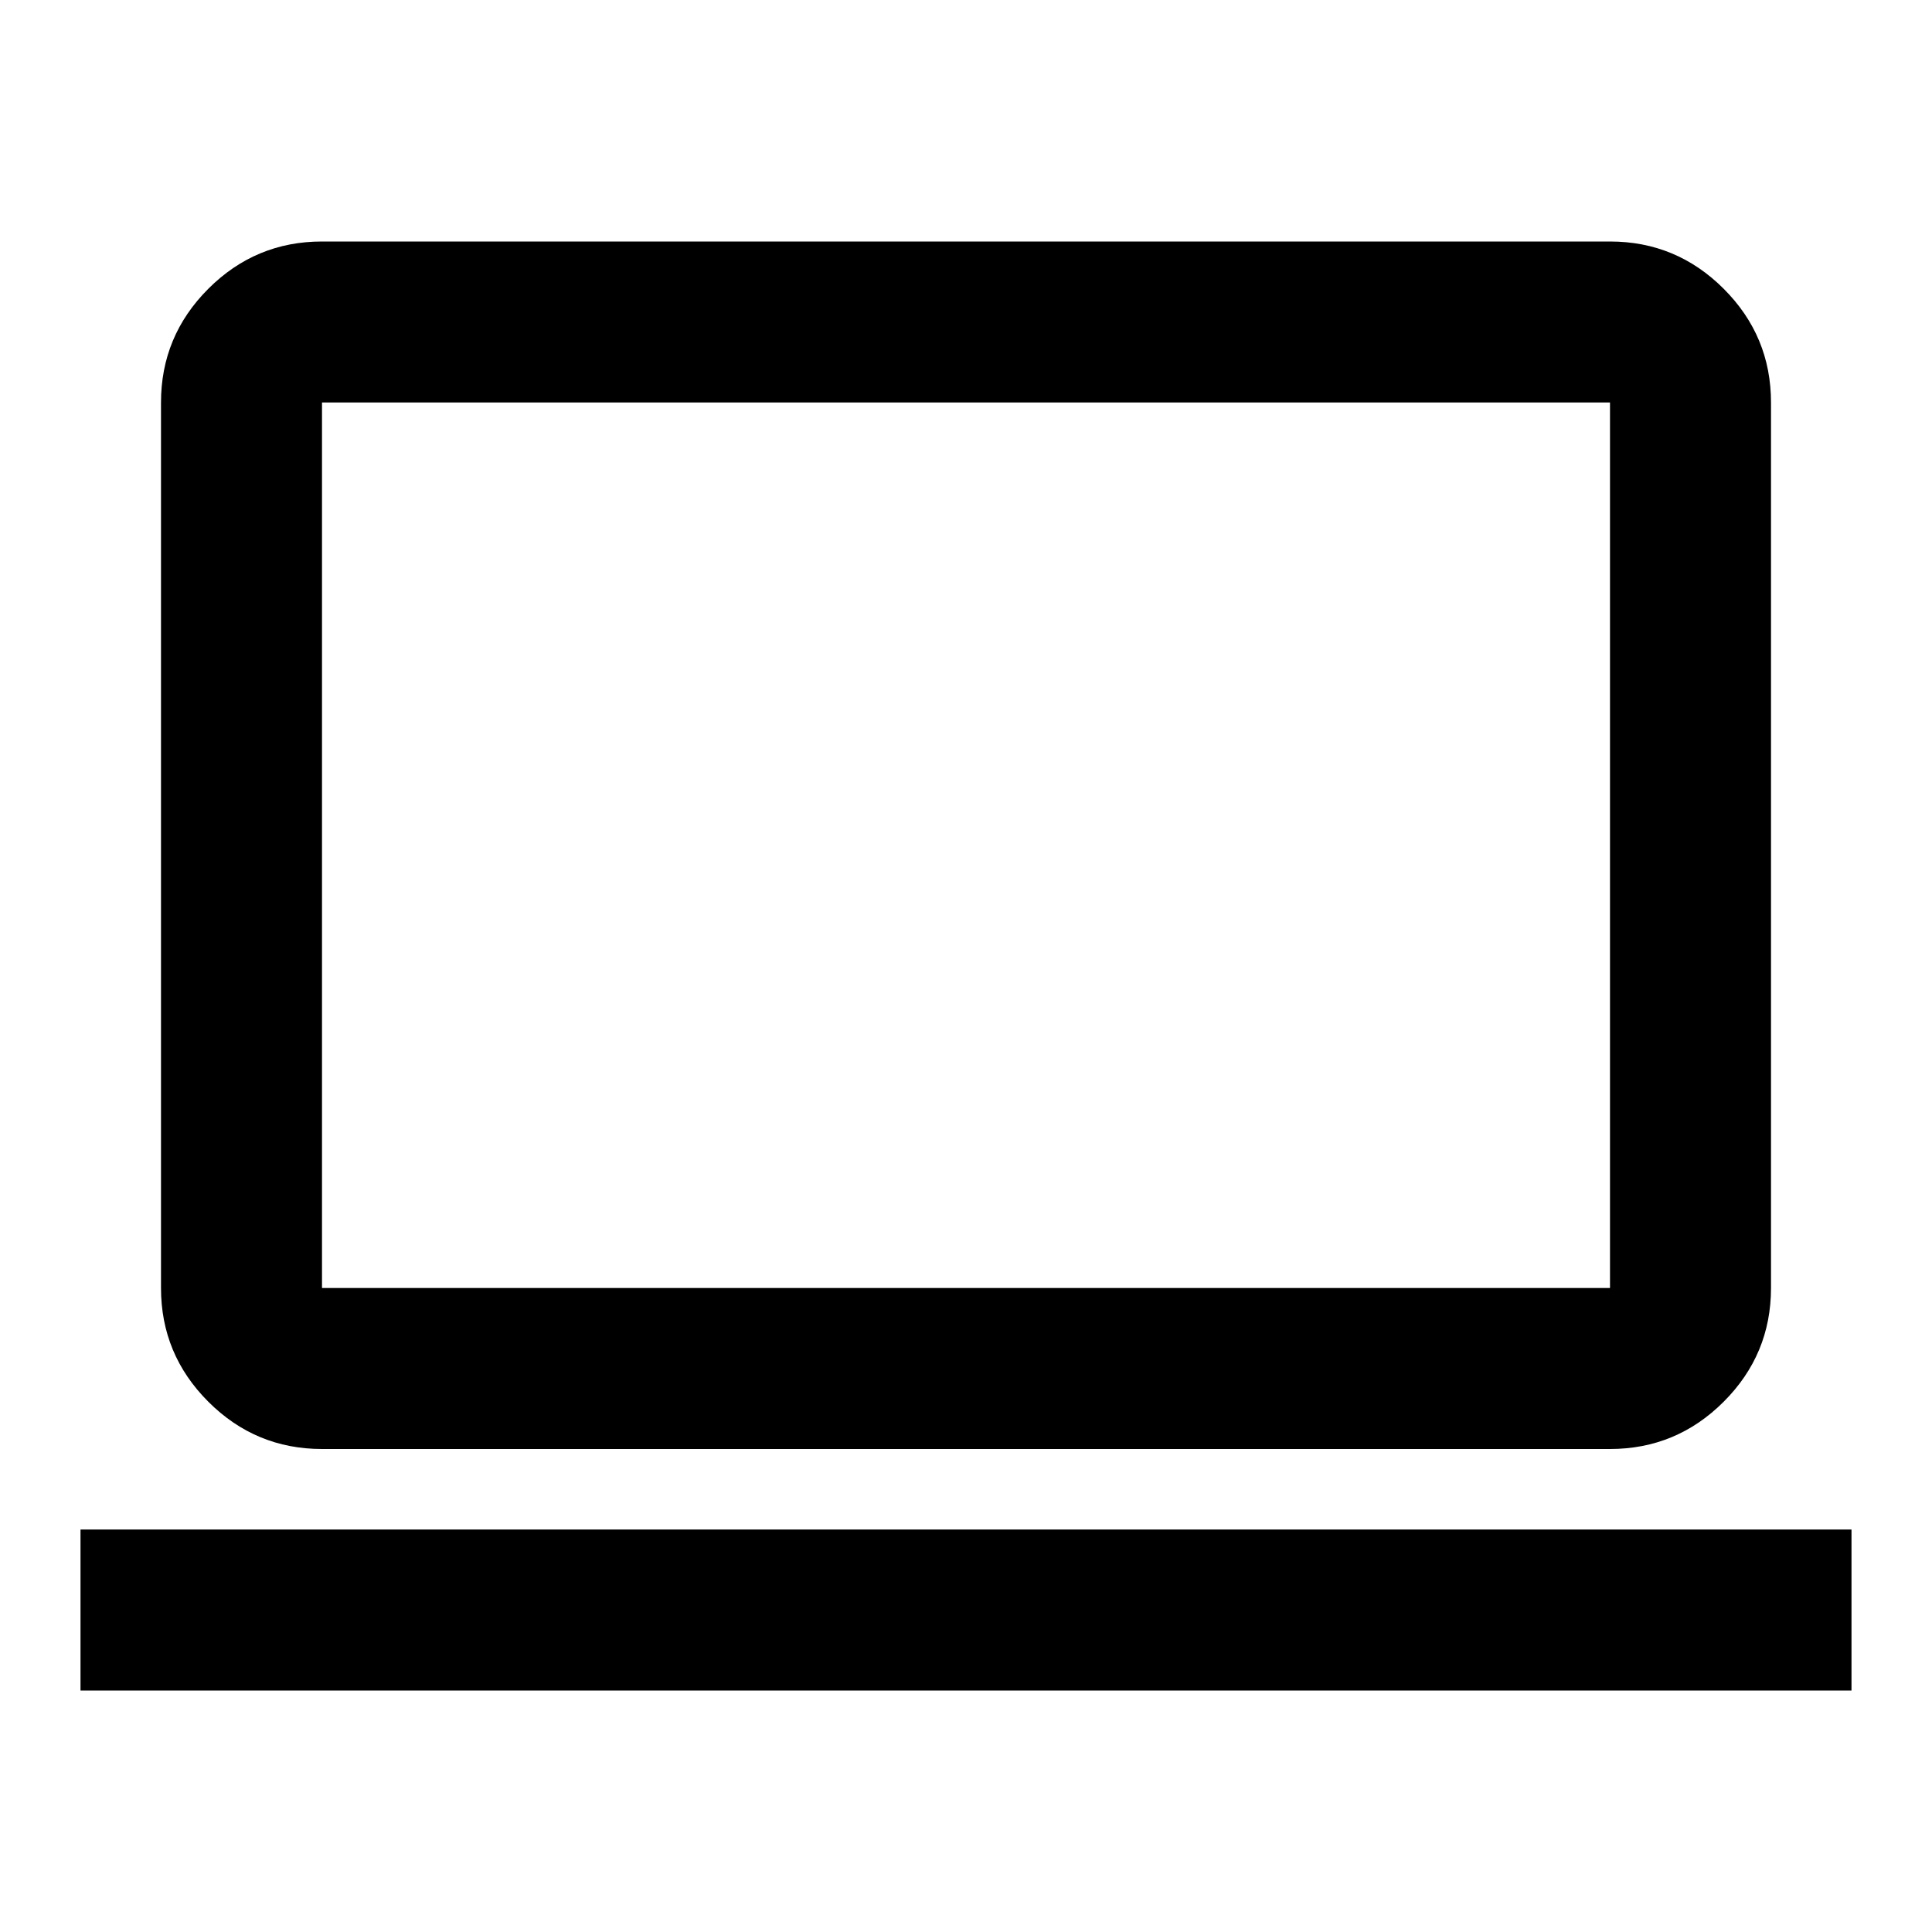
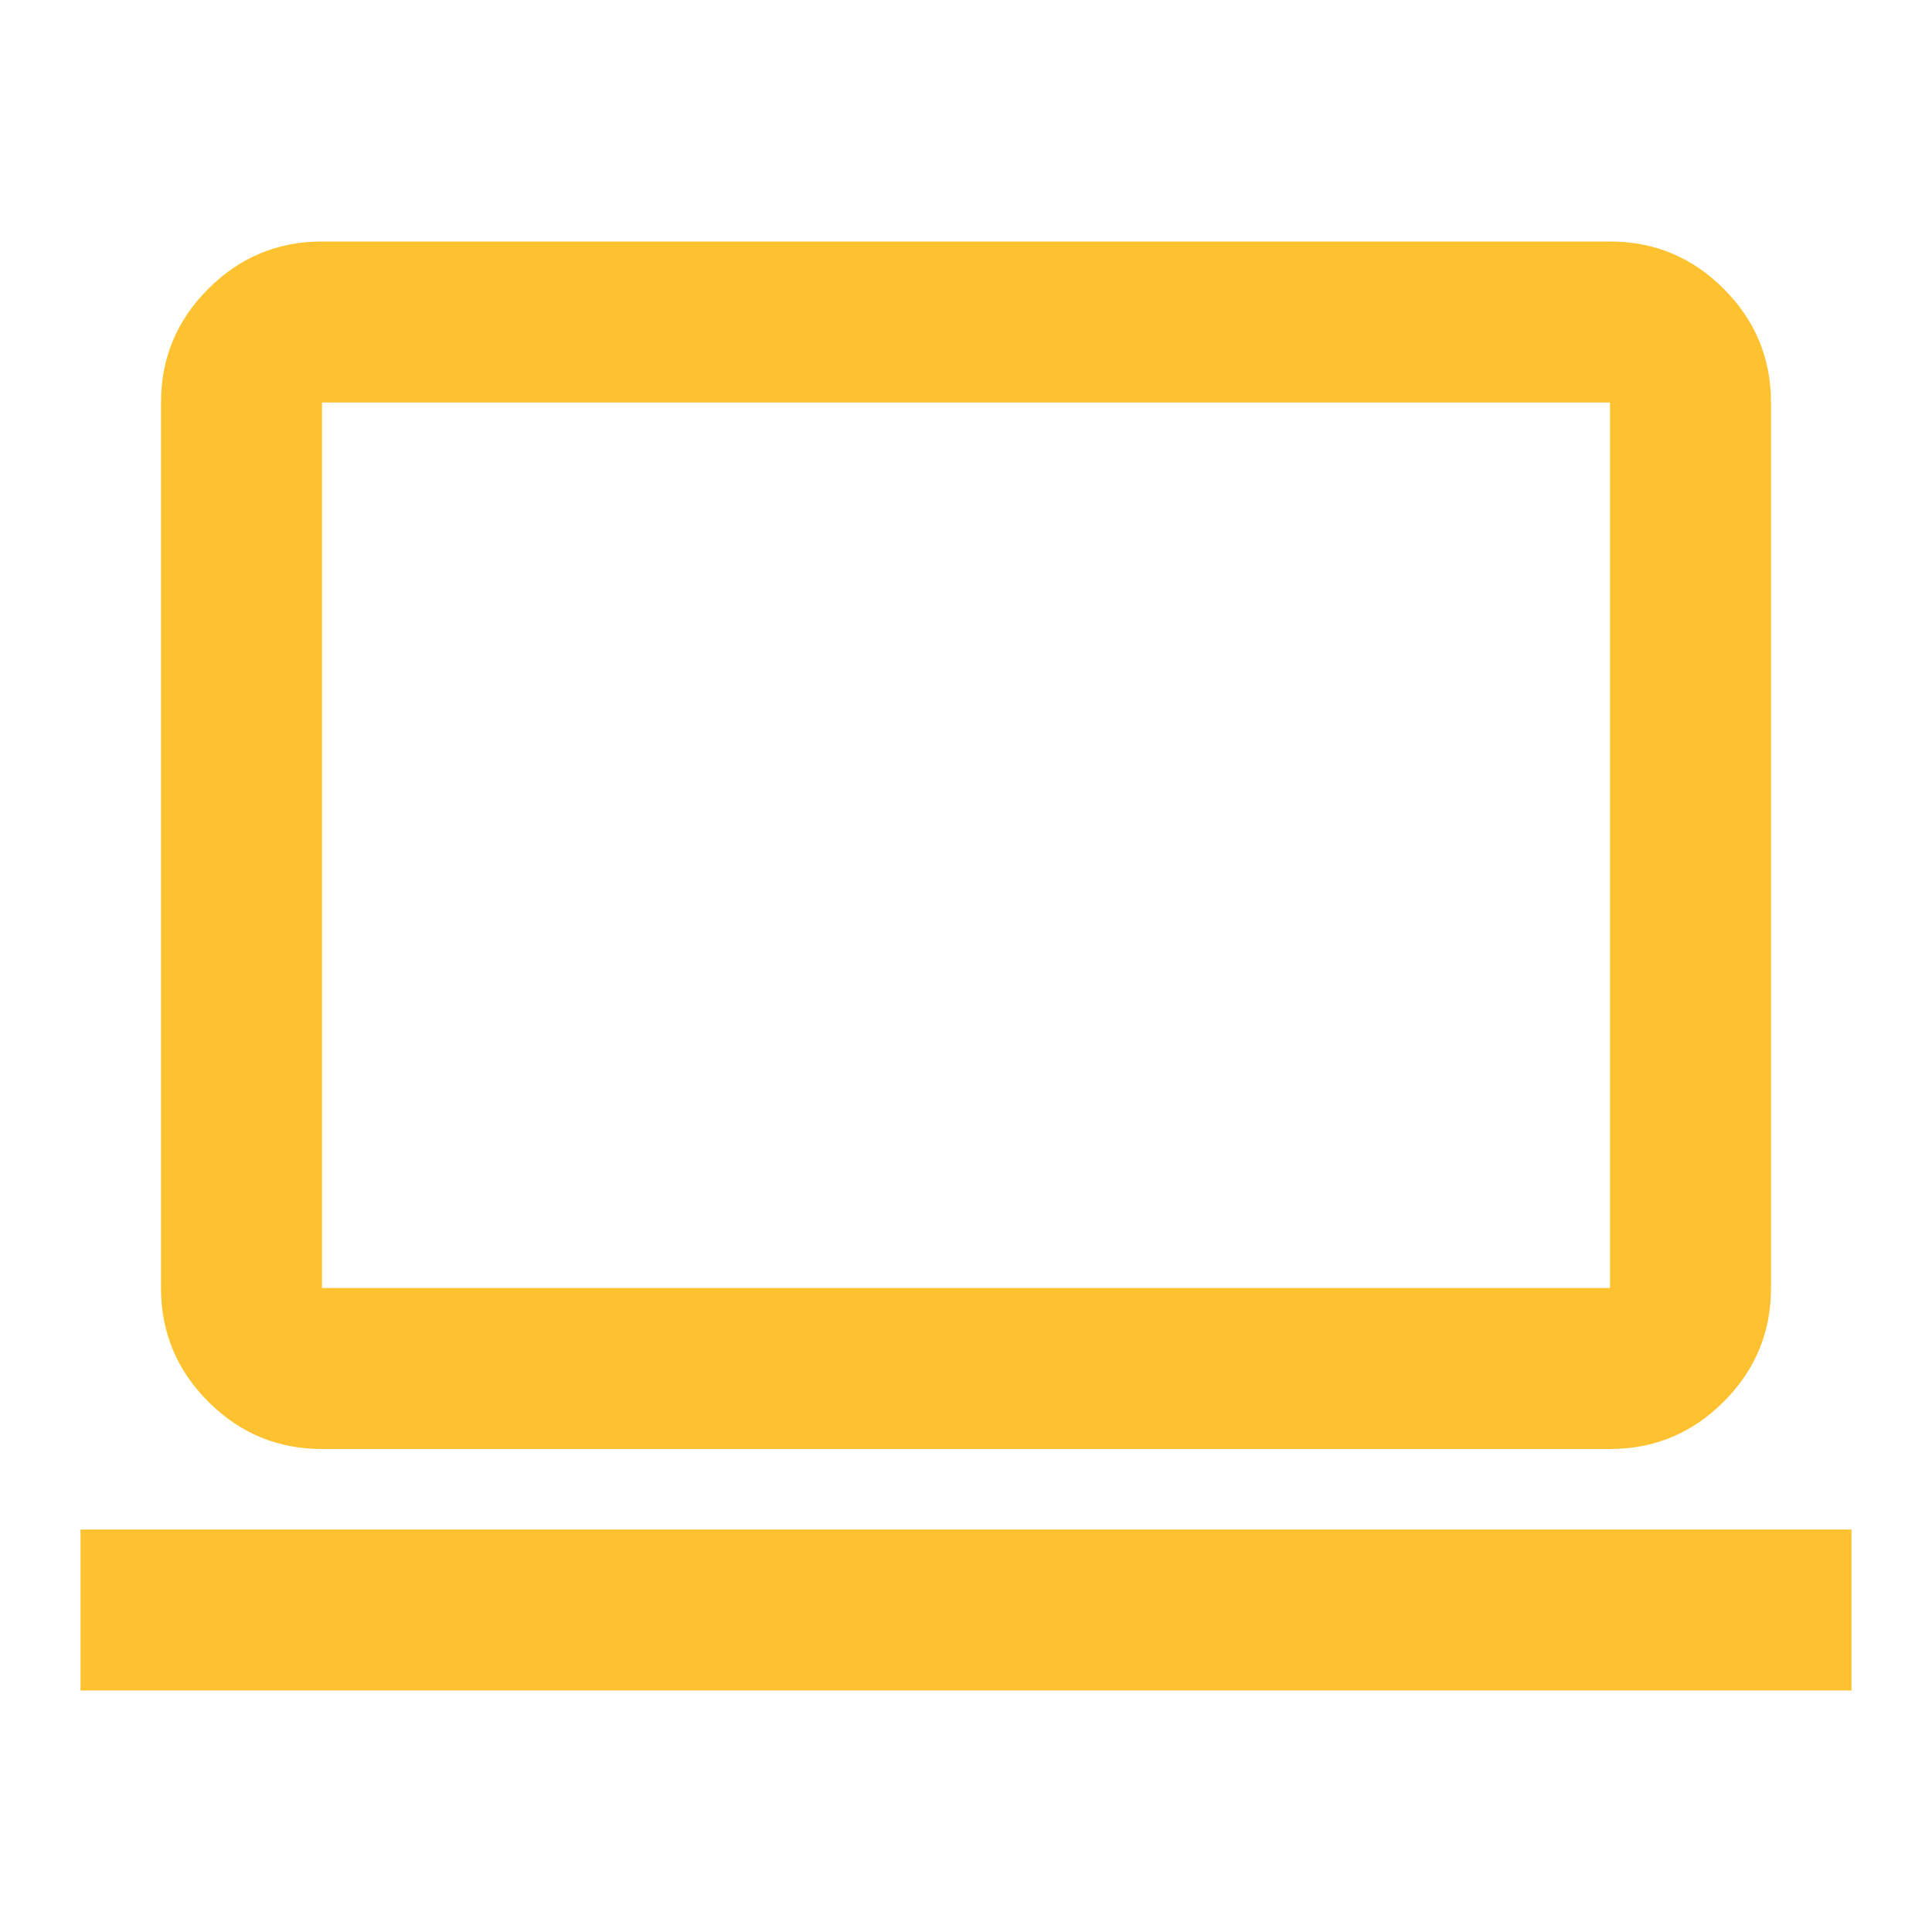
<svg xmlns="http://www.w3.org/2000/svg" height="24" viewBox="0 -960 960 960" width="24">
-   <path d="M40-120v-80h880v80H40Zm120-120q-33 0-56.5-23.5T80-320v-440q0-33 23.5-56.5T160-840h640q33 0 56.5 23.5T880-760v440q0 33-23.5 56.5T800-240H160Zm0-80h640v-440H160v440Zm0 0v-440 440Z" />
+   <path d="M40-120v-80h880v80H40Zm120-120q-33 0-56.5-23.5T80-320v-440q0-33 23.5-56.5T160-840h640q33 0 56.5 23.5T880-760v440q0 33-23.5 56.5T800-240H160Zm0-80h640v-440H160v440Zm0 0v-440 440Z" fill="#FEC12F" />
</svg>
